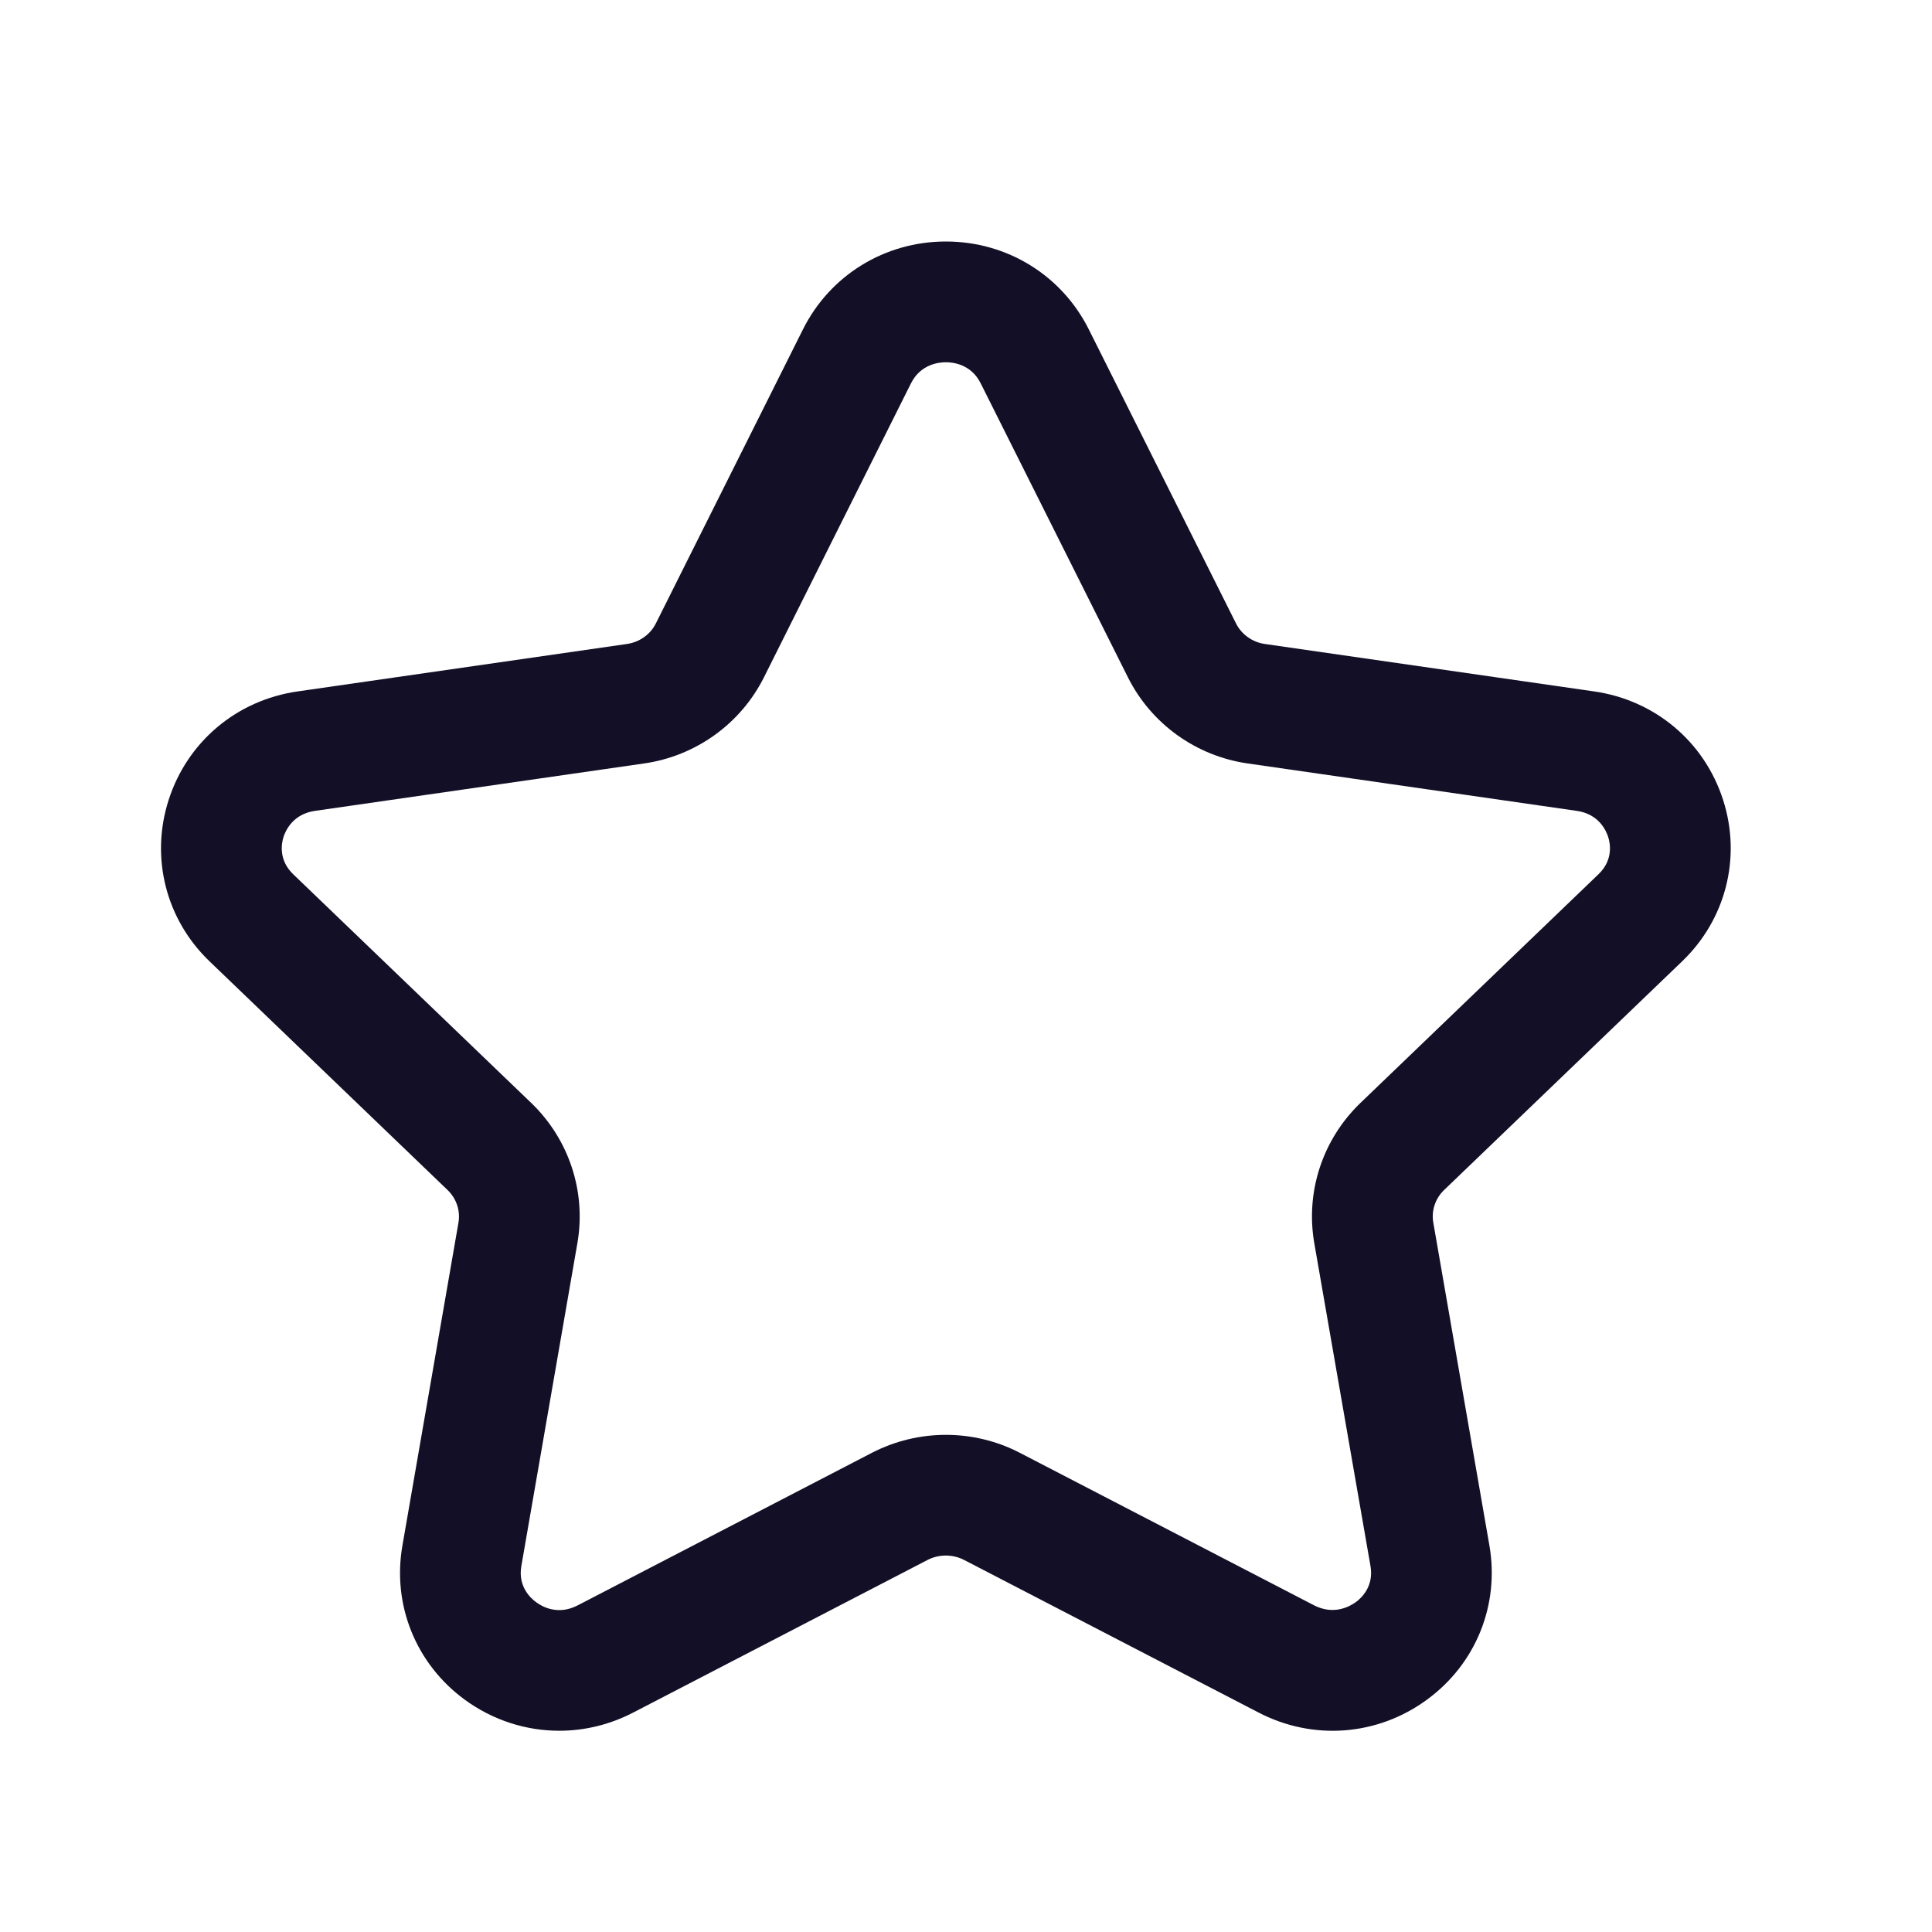
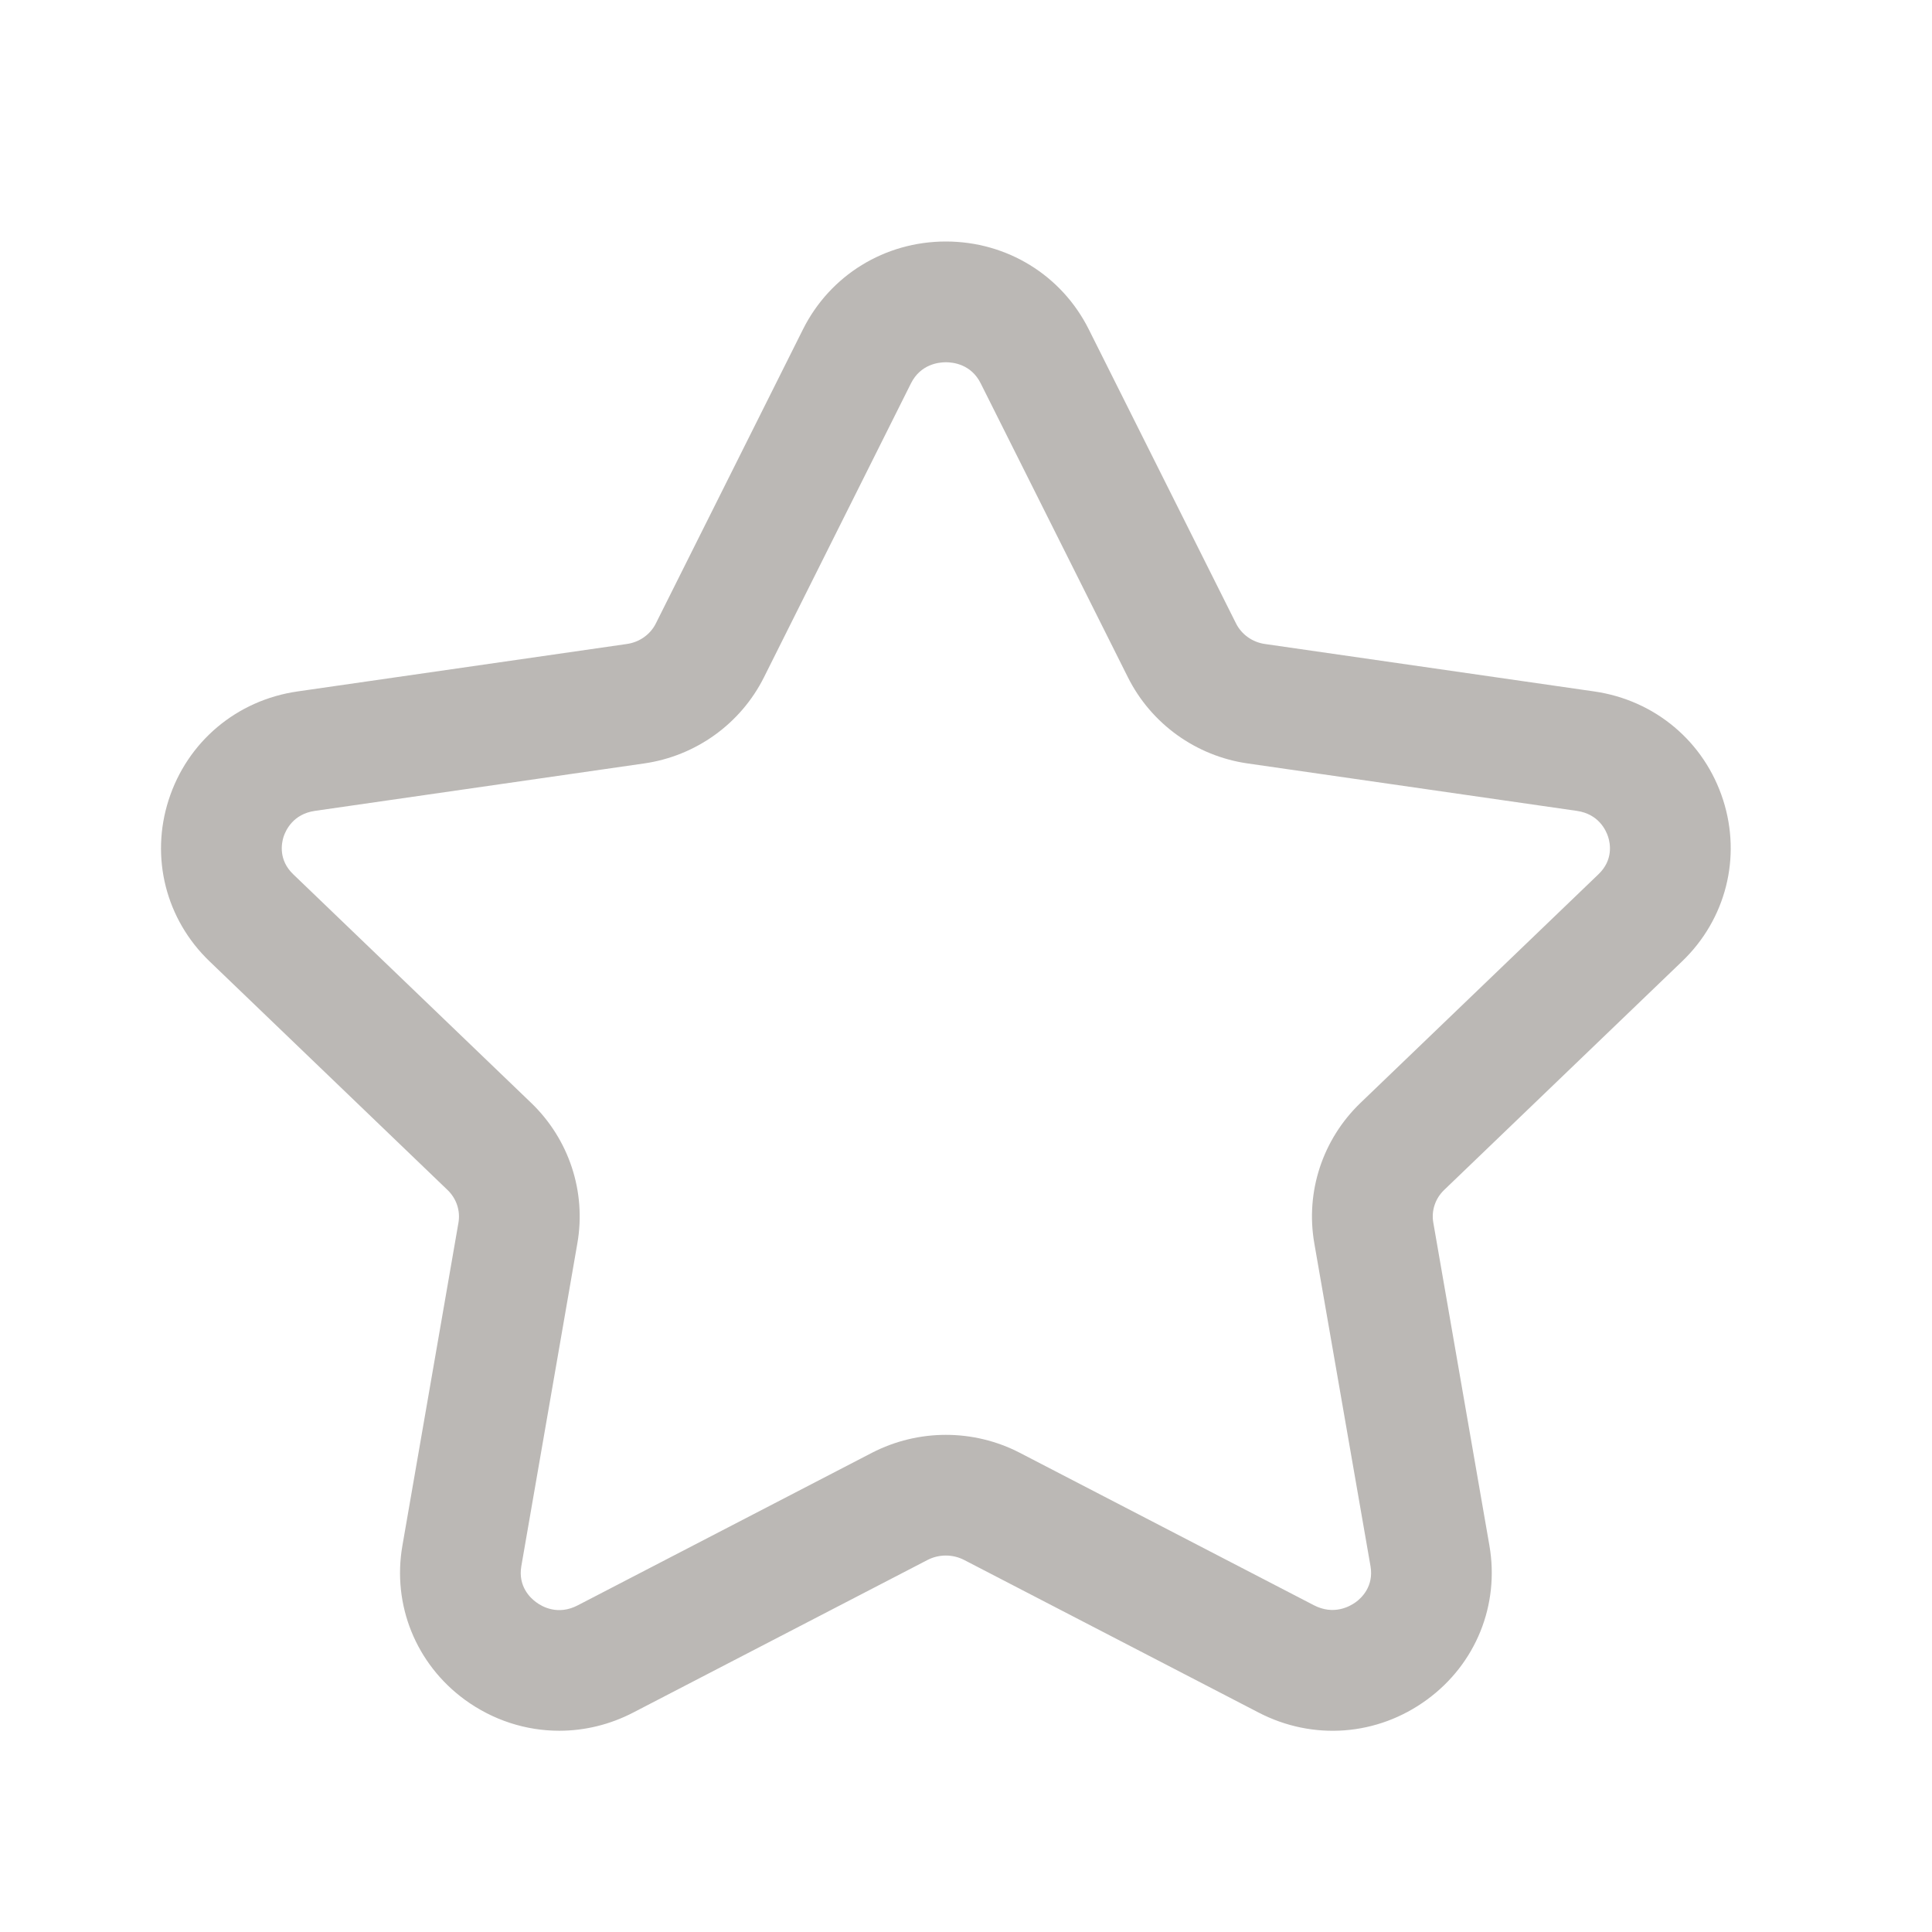
<svg xmlns="http://www.w3.org/2000/svg" width="24" height="24" viewBox="0 0 24 24" fill="none">
  <g id="Iconly/Light-Outline/Star">
-     <path id="Star" fill-rule="evenodd" clip-rule="evenodd" d="M11.75 4.5C11.659 4.5 11.435 4.525 11.316 4.763L9.49 8.414C9.201 8.991 8.644 9.392 8 9.484L3.912 10.073C3.642 10.112 3.55 10.312 3.522 10.396C3.497 10.477 3.457 10.683 3.643 10.861L6.599 13.701C7.07 14.154 7.284 14.807 7.172 15.446L6.476 19.456C6.433 19.707 6.59 19.853 6.66 19.903C6.734 19.959 6.932 20.07 7.177 19.942L10.832 18.047C11.408 17.75 12.094 17.75 12.668 18.047L16.322 19.941C16.568 20.068 16.766 19.957 16.841 19.903C16.911 19.853 17.068 19.707 17.025 19.456L16.327 15.446C16.215 14.807 16.429 14.154 16.9 13.701L19.856 10.861C20.043 10.683 20.003 10.476 19.977 10.396C19.95 10.312 19.858 10.112 19.588 10.073L15.5 9.484C14.857 9.392 14.3 8.991 14.011 8.413L12.183 4.763C12.065 4.525 11.841 4.5 11.75 4.5ZM6.947 21.5C6.534 21.5 6.124 21.37 5.773 21.114C5.167 20.67 4.87 19.937 4.999 19.199L5.695 15.189C5.721 15.04 5.67 14.889 5.56 14.783L2.604 11.943C2.06 11.422 1.865 10.652 2.095 9.937C2.327 9.214 2.941 8.697 3.698 8.589L7.786 8C7.944 7.978 8.08 7.881 8.148 7.743L9.975 4.091C10.312 3.418 10.992 3 11.75 3C12.508 3 13.188 3.418 13.525 4.091L15.353 7.742C15.422 7.881 15.557 7.978 15.714 8L19.802 8.589C20.559 8.697 21.173 9.214 21.405 9.937C21.635 10.652 21.439 11.422 20.895 11.943L17.939 14.783C17.829 14.889 17.779 15.04 17.805 15.188L18.502 19.199C18.63 19.938 18.333 20.671 17.726 21.114C17.111 21.565 16.31 21.626 15.631 21.272L11.978 19.379C11.835 19.305 11.664 19.305 11.521 19.379L7.868 21.273C7.576 21.425 7.261 21.5 6.947 21.5Z" fill="#130F26" />
+     <path id="Star" fill-rule="evenodd" clip-rule="evenodd" d="M11.75 4.5C11.659 4.5 11.435 4.525 11.316 4.763L9.49 8.414C9.201 8.991 8.644 9.392 8 9.484L3.912 10.073C3.642 10.112 3.55 10.312 3.522 10.396C3.497 10.477 3.457 10.683 3.643 10.861L6.599 13.701C7.07 14.154 7.284 14.807 7.172 15.446L6.476 19.456C6.433 19.707 6.59 19.853 6.66 19.903C6.734 19.959 6.932 20.07 7.177 19.942L10.832 18.047C11.408 17.75 12.094 17.75 12.668 18.047L16.322 19.941C16.568 20.068 16.766 19.957 16.841 19.903C16.911 19.853 17.068 19.707 17.025 19.456L16.327 15.446C16.215 14.807 16.429 14.154 16.9 13.701L19.856 10.861C20.043 10.683 20.003 10.476 19.977 10.396C19.95 10.312 19.858 10.112 19.588 10.073L15.5 9.484C14.857 9.392 14.3 8.991 14.011 8.413L12.183 4.763C12.065 4.525 11.841 4.5 11.75 4.5ZM6.947 21.5C6.534 21.5 6.124 21.37 5.773 21.114C5.167 20.67 4.87 19.937 4.999 19.199L5.695 15.189C5.721 15.04 5.67 14.889 5.56 14.783L2.604 11.943C2.06 11.422 1.865 10.652 2.095 9.937C2.327 9.214 2.941 8.697 3.698 8.589L7.786 8C7.944 7.978 8.08 7.881 8.148 7.743L9.975 4.091C10.312 3.418 10.992 3 11.75 3C12.508 3 13.188 3.418 13.525 4.091L15.353 7.742C15.422 7.881 15.557 7.978 15.714 8L19.802 8.589C20.559 8.697 21.173 9.214 21.405 9.937C21.635 10.652 21.439 11.422 20.895 11.943L17.939 14.783C17.829 14.889 17.779 15.04 17.805 15.188L18.502 19.199C18.63 19.938 18.333 20.671 17.726 21.114C17.111 21.565 16.31 21.626 15.631 21.272L11.978 19.379C11.835 19.305 11.664 19.305 11.521 19.379L7.868 21.273C7.576 21.425 7.261 21.5 6.947 21.5Z" fill="#bbb8b5" />
  </g>
</svg>
